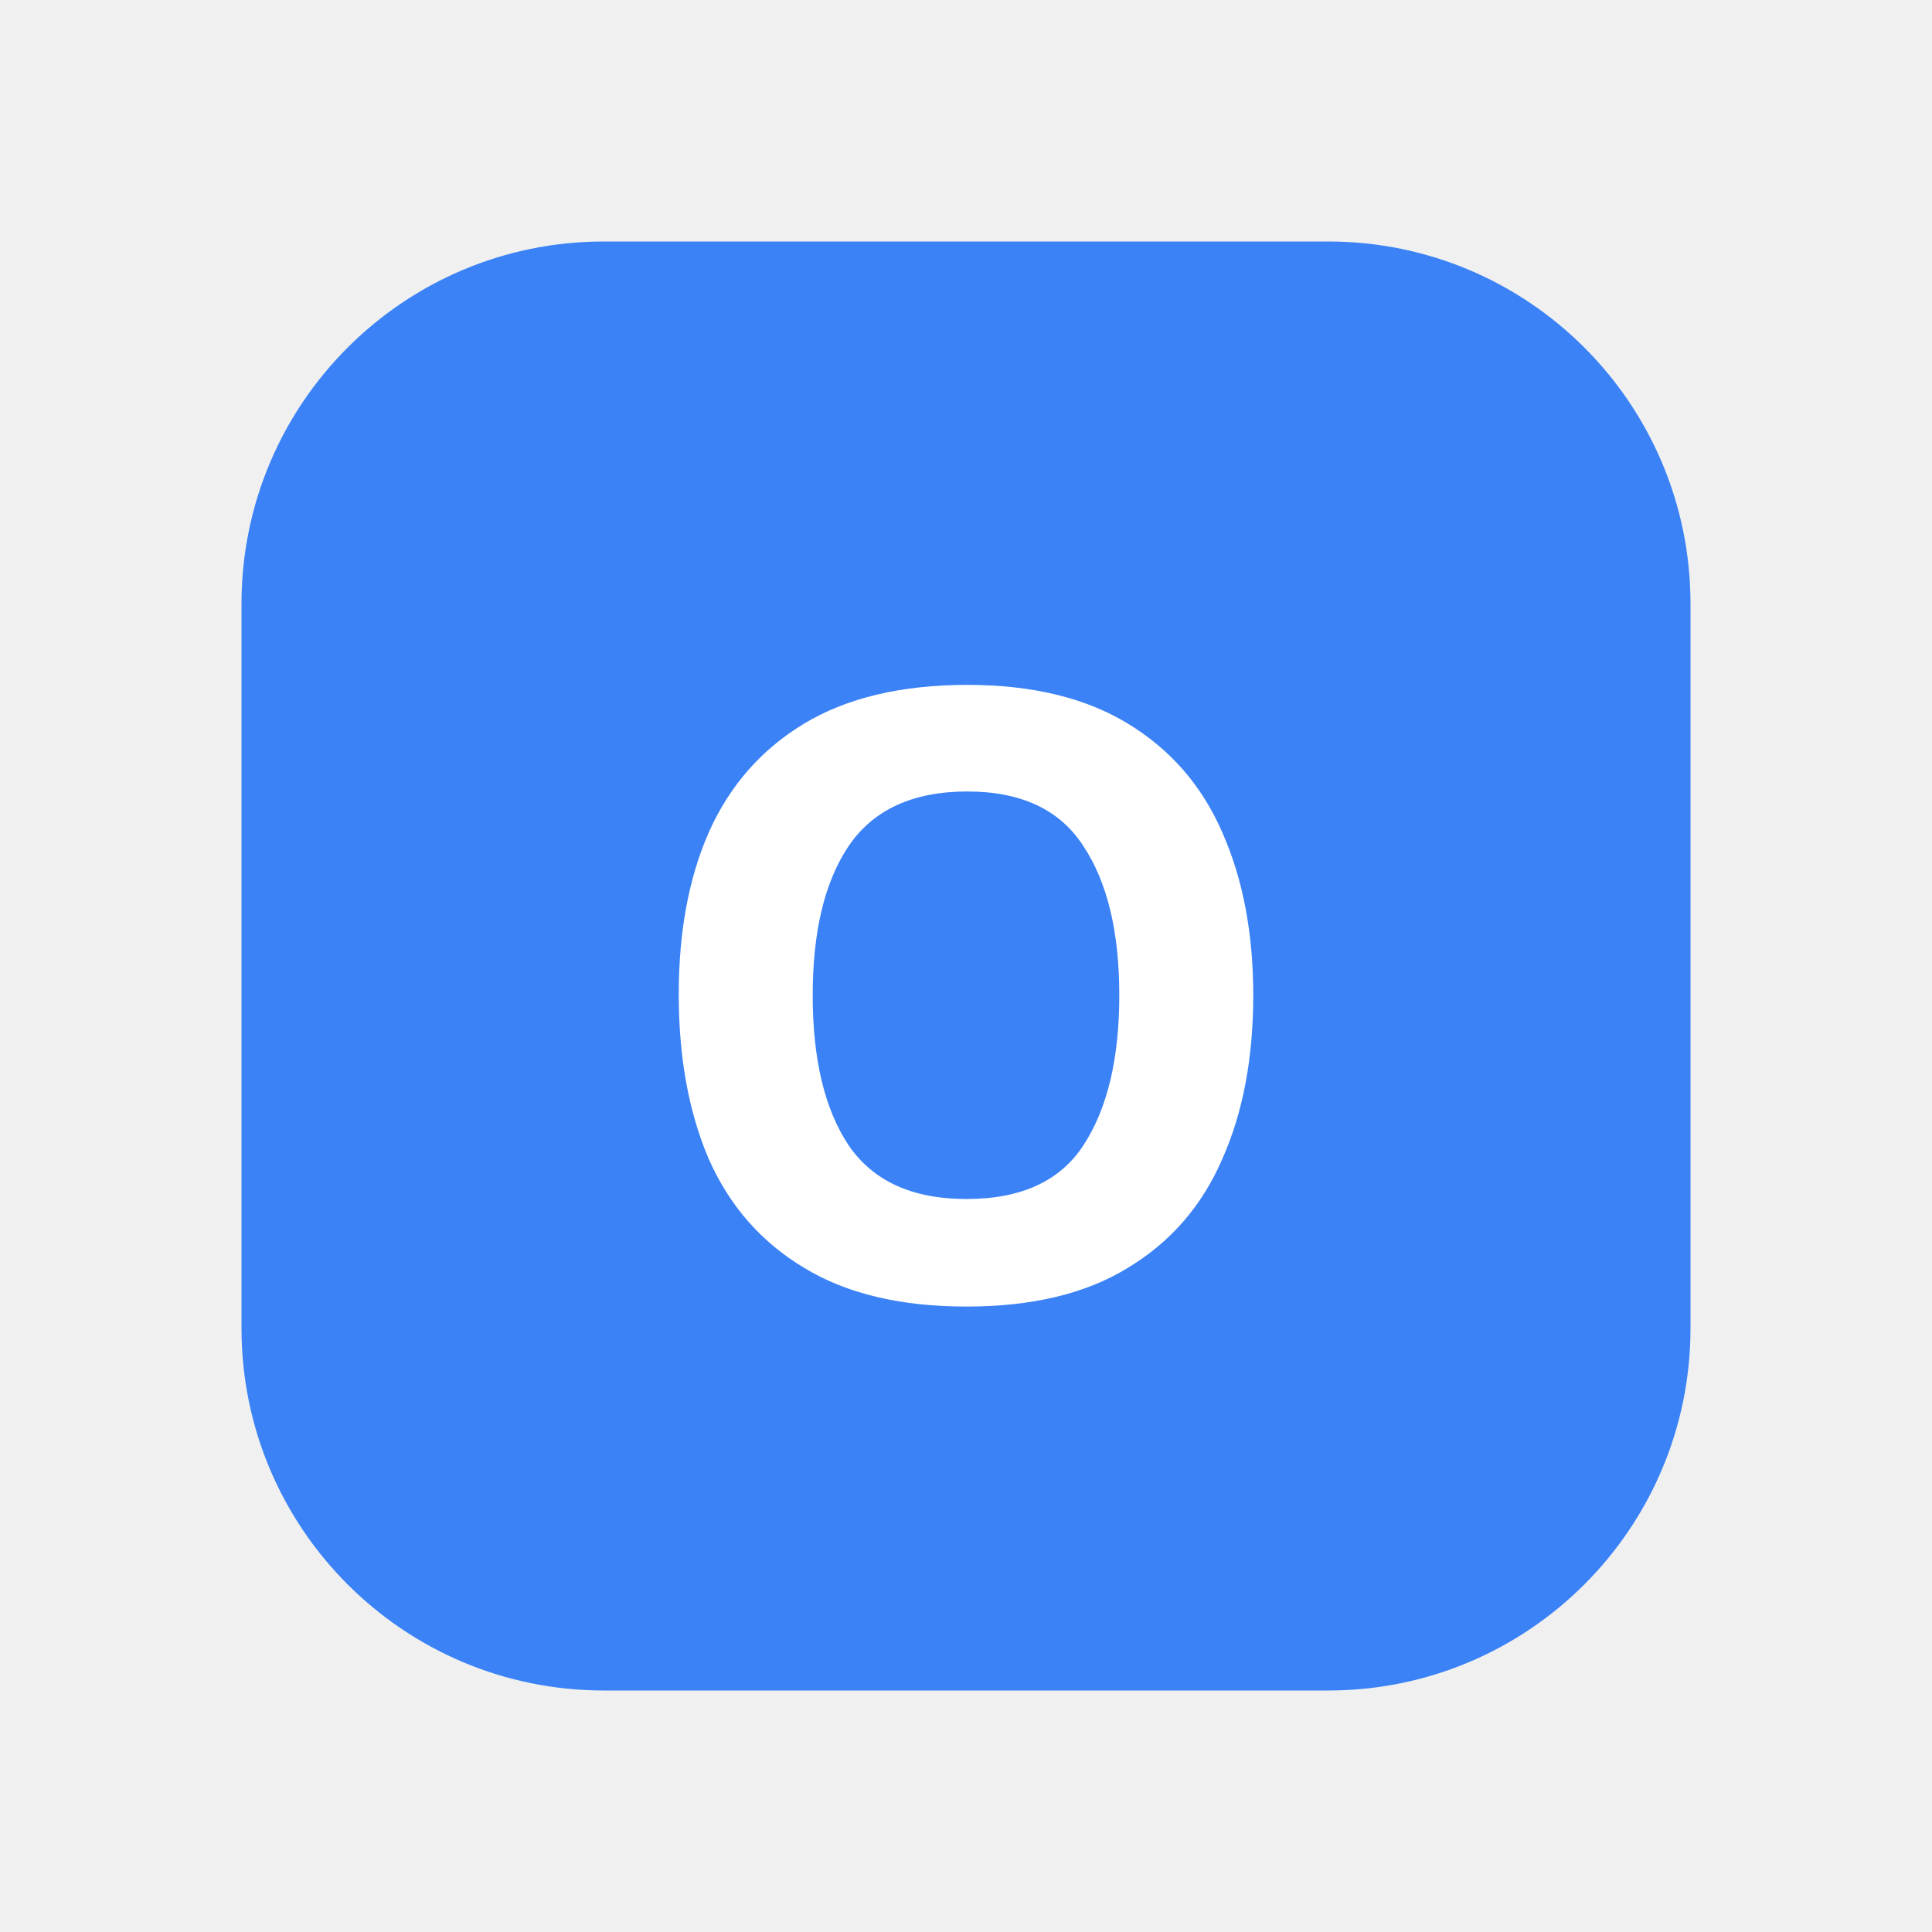
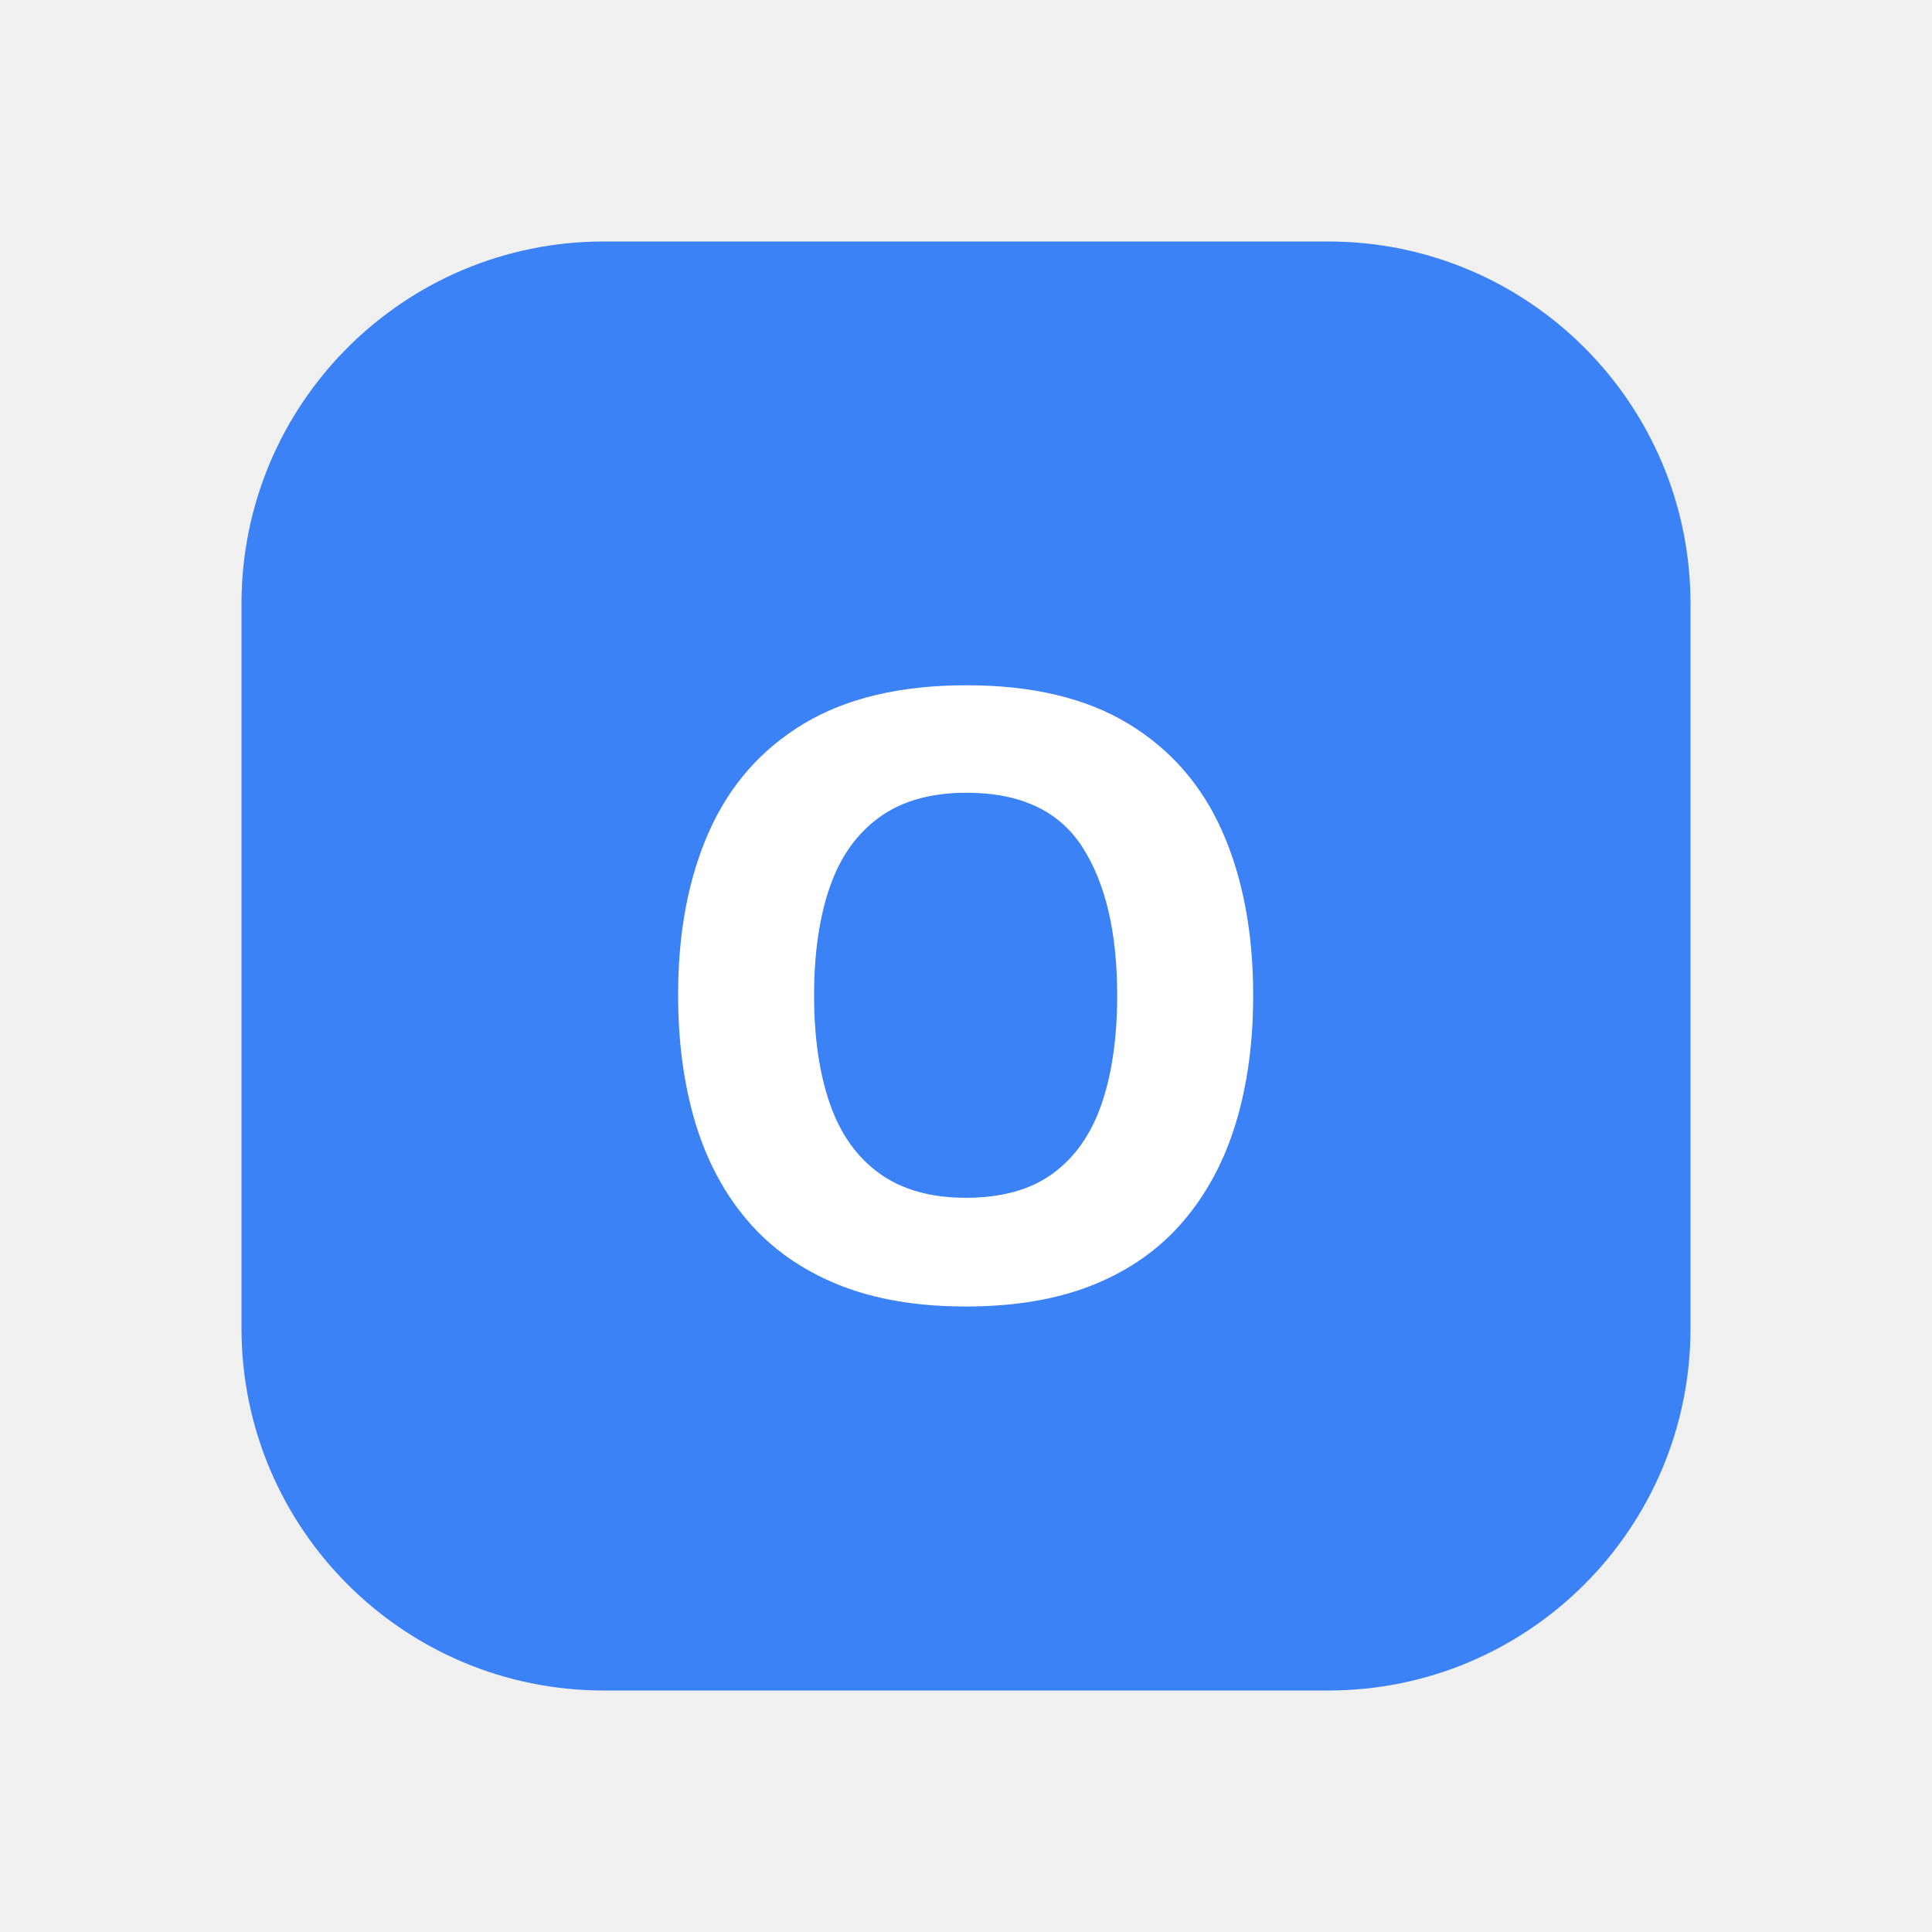
<svg xmlns="http://www.w3.org/2000/svg" viewBox="0 0 32 32" width="32" height="32" fill="none" data-vendor="wimoji" data-id="regional-indicator-o">
  <g>
    <rect x="4" y="4" width="24" height="24" rx="6" fill="#3B82F6" stroke="#1D4ED8" stroke-width="0" />
-     <text x="16" y="21.5" text-anchor="middle" fill="#FFFFFF" font-family="sans-serif" font-weight="bold" font-size="14">O</text>
+     <g fill="#FFFFFF" stroke="none" transform="translate(10.463 21.5) scale(0.014 -0.014)">
+       <path d="M735.25 358Q735.25 275 714.86 207.5Q694.47 140 652.665 91Q610.86 42 546.92 16Q482.98 -10 395.27 -10Q307.61 -10 243.475 16.195Q179.34 42.39 137.425 91.195Q95.51 140 75.205 207.695Q54.9 275.39 54.9 359Q54.9 469.61 91.51 551.915Q128.12 634.22 203.755 679.61Q279.39 725 396.27 725Q512.42 725 587.555 679.5Q662.69 634 698.97 551.5Q735.25 469 735.25 358ZM215.779 358Q215.779 283.86 234.374 230.144Q252.969 176.429 292.964 147.529Q332.959 118.629 395.27 118.629Q459.19 118.629 498.491 147.529Q537.791 176.429 556.081 230.144Q574.371 283.86 574.371 358Q574.371 469.821 533.011 533.816Q491.651 597.811 396.27 597.811Q332.959 597.811 292.964 568.801Q252.969 539.791 234.374 486.271Q215.779 432.75 215.779 358Z" transform="translate(0 0)" />
+     </g>
  </g>
</svg>
